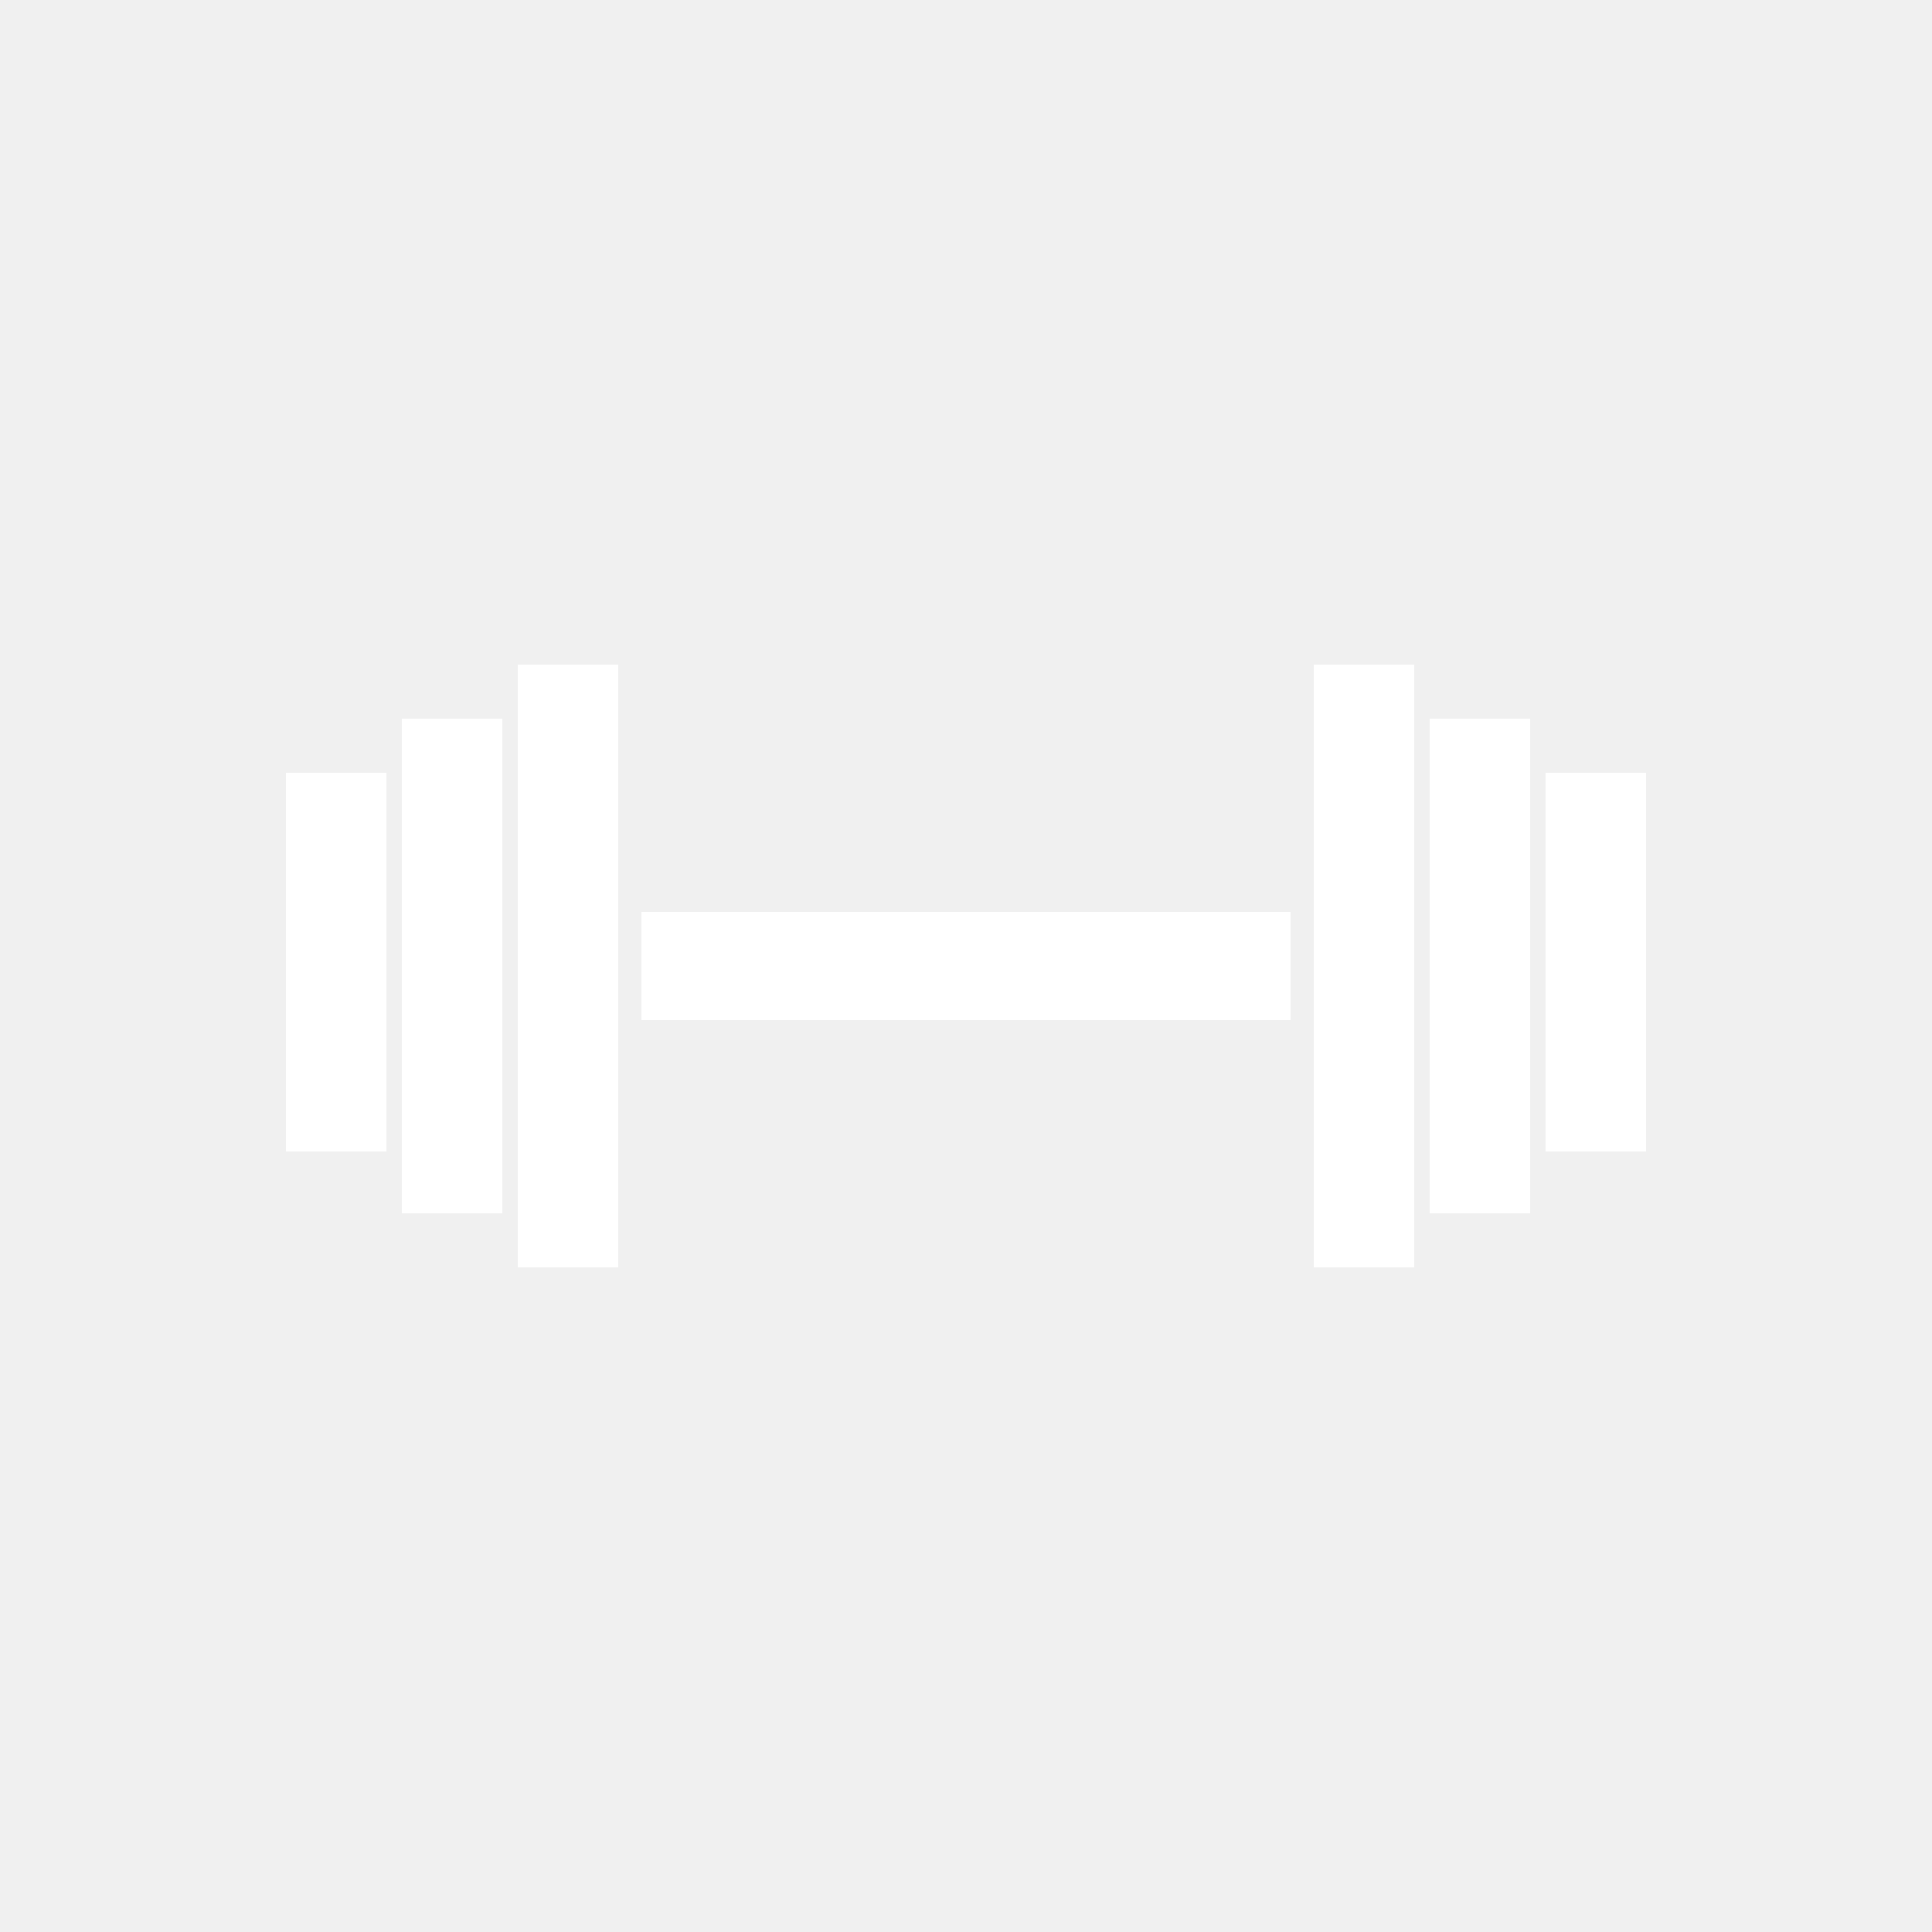
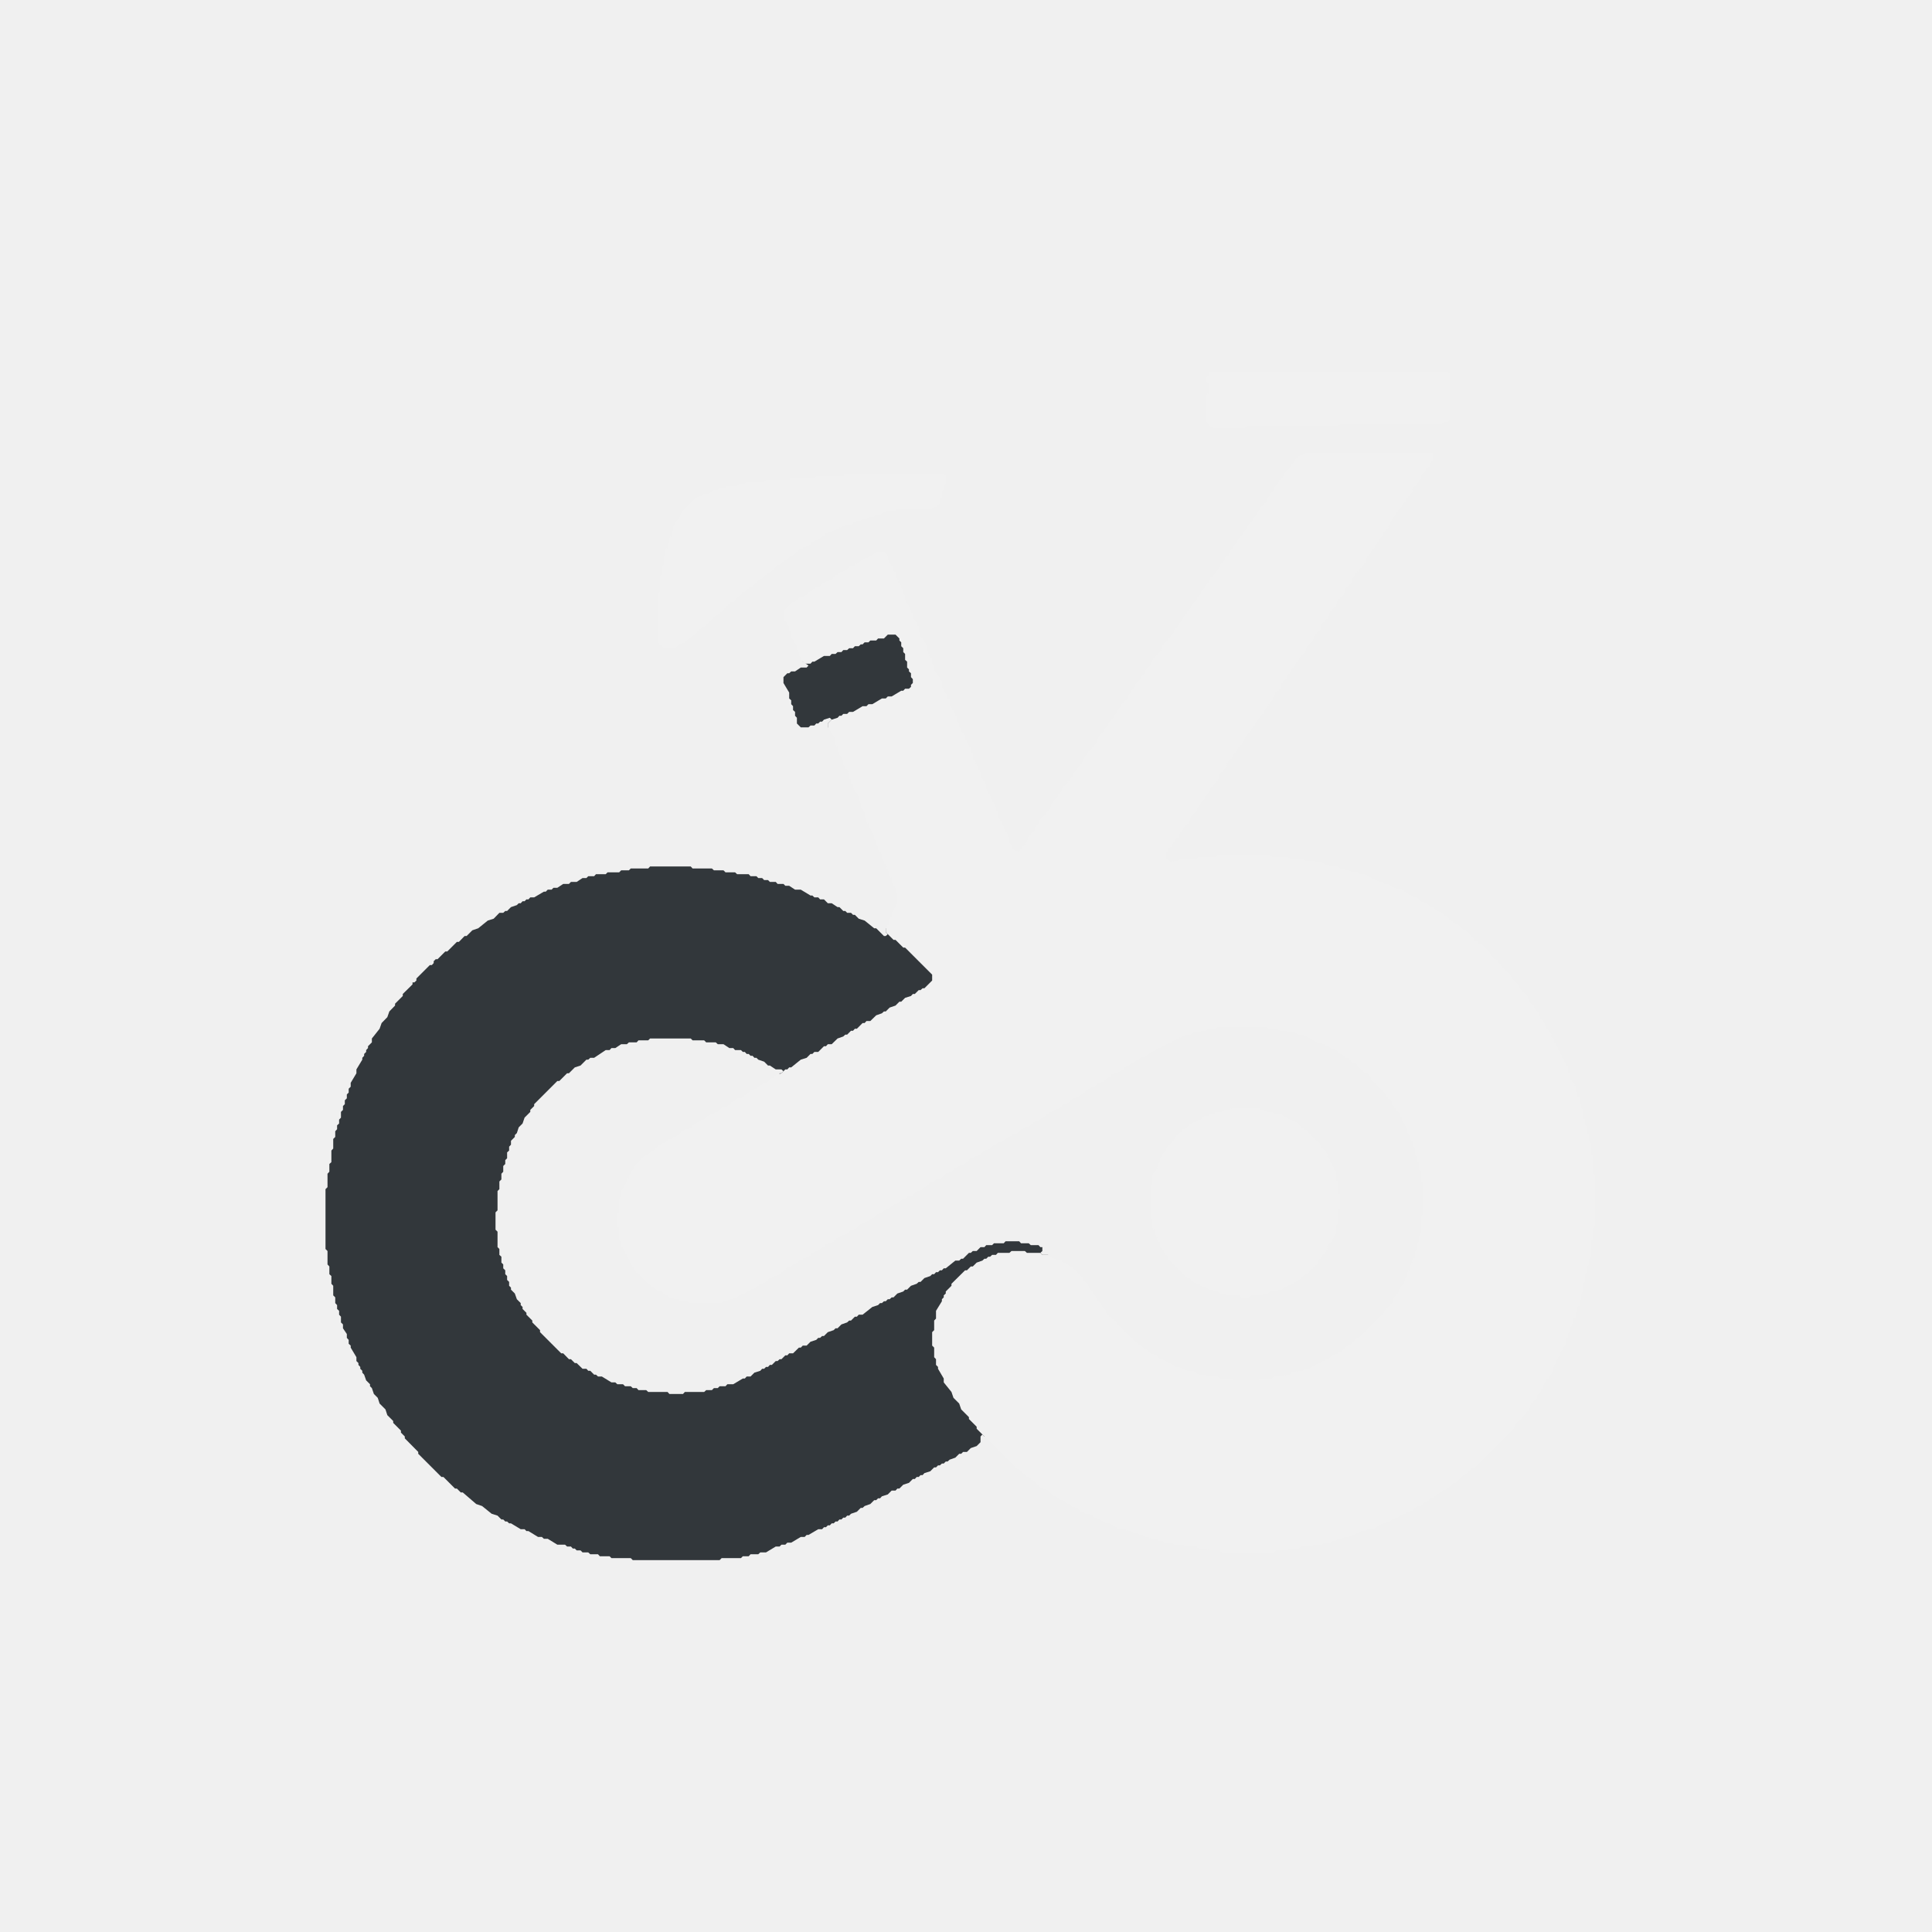
<svg xmlns="http://www.w3.org/2000/svg" viewBox="0 0 250 250" aria-hidden="true">
-   <g fill="#FFFFFF">
-     <rect x="37" y="100" width="13" height="49" />
-     <rect x="52" y="93" width="13" height="64" />
-     <rect x="67" y="86" width="13" height="78" />
-     <rect x="83" y="118" width="84" height="14" />
-     <rect x="170" y="86" width="13" height="78" />
-     <rect x="185" y="93" width="13" height="64" />
-     <rect x="200" y="100" width="13" height="49" />
-   </g>
+   <path fill="#32373B" fill-rule="evenodd" d="M77.12 113.12 L76.88 113.38 L76.12 113.38 L75.88 113.62 L75.38 113.62 L74.62 114.12 L73.88 114.12 L73.62 114.38 L72.88 114.38 L72.12 114.88 L71.62 114.88 L71.38 115.12 L70.88 115.12 L70.62 115.38 L70.38 115.38 L69.12 116.12 L68.62 116.12 L68.38 116.38 L68.12 116.38 L67.88 116.62 L67.62 116.62 L67.38 116.88 L67.12 116.88 L66.88 117.12 L66.12 117.38 L65.62 117.88 L65.38 117.88 L65.12 118.12 L64.62 118.12 L63.88 118.88 L63.12 119.12 L61.88 120.12 L61.12 120.38 L60.38 121.12 L60.12 121.12 L59.38 121.88 L59.12 121.88 L57.88 123.12 L57.62 123.12 L56.62 124.12 L56.38 124.12 L56.12 124.38 L56.12 124.62 L55.88 124.88 L55.62 124.88 L53.88 126.62 L53.88 126.88 L53.62 127.12 L53.38 127.12 L53.38 127.38 L52.12 128.62 L52.12 128.88 L51.12 129.88 L51.12 130.12 L50.38 130.88 L50.12 131.62 L49.38 132.38 L49.12 133.12 L48.12 134.38 L48.12 134.88 L47.62 135.38 L47.62 135.62 L47.38 135.88 L47.38 136.12 L47.12 136.38 L47.12 136.62 L46.88 136.88 L46.88 137.12 L46.12 138.38 L46.12 138.88 L45.38 140.12 L45.38 140.62 L45.12 140.88 L45.12 141.38 L44.88 141.62 L44.88 142.12 L44.62 142.38 L44.62 142.88 L44.38 143.12 L44.38 143.62 L44.12 143.88 L44.12 144.62 L43.88 144.88 L43.88 145.38 L43.62 145.62 L43.62 146.12 L43.38 146.38 L43.38 147.12 L43.12 147.38 L43.12 148.62 L42.88 148.88 L42.88 150.38 L42.62 150.62 L42.62 151.62 L42.38 151.88 L42.38 153.62 L42.12 153.88 L42.12 161.62 L42.38 161.88 L42.38 163.62 L42.62 163.88 L42.62 164.88 L42.88 165.12 L42.88 166.12 L43.12 166.38 L43.12 167.62 L43.38 167.88 L43.38 168.62 L43.62 168.88 L43.62 169.38 L43.88 169.62 L43.88 170.12 L44.12 170.38 L44.12 171.12 L44.38 171.38 L44.38 171.88 L44.88 172.62 L44.88 173.12 L45.12 173.38 L45.12 173.88 L45.38 174.12 L45.38 174.38 L46.12 175.62 L46.12 176.12 L46.38 176.38 L46.38 176.62 L46.62 176.88 L46.62 177.12 L46.88 177.38 L46.88 177.62 L47.12 177.88 L47.38 178.62 L47.88 179.12 L47.88 179.38 L48.12 179.62 L48.38 180.38 L48.88 180.88 L49.12 181.62 L49.88 182.38 L50.12 183.12 L50.88 183.88 L50.88 184.12 L51.88 185.12 L51.88 185.38 L52.38 185.88 L52.38 186.12 L54.12 187.88 L54.12 188.12 L57.12 191.12 L57.38 191.12 L58.88 192.62 L59.12 192.62 L59.62 193.12 L59.88 193.12 L61.62 194.62 L62.38 194.88 L63.62 195.88 L64.38 196.12 L64.88 196.62 L65.12 196.62 L65.38 196.88 L65.62 196.88 L65.88 197.12 L66.12 197.12 L67.38 197.88 L67.88 197.88 L68.12 198.12 L68.38 198.12 L69.62 198.88 L70.12 198.88 L70.38 199.12 L70.88 199.12 L72.12 199.88 L73.12 199.88 L73.38 200.12 L73.88 200.12 L74.12 200.38 L74.38 200.38 L74.62 200.62 L75.12 200.62 L75.38 200.88 L76.12 200.88 L76.38 201.12 L77.38 201.12 L77.62 201.38 L78.88 201.38 L79.12 201.62 L81.62 201.62 L81.88 201.88 L93.12 201.88 L93.38 201.62 L95.88 201.62 L96.12 201.38 L96.88 201.38 L97.12 201.12 L98.12 201.12 L98.38 200.88 L99.12 200.88 L100.38 200.12 L100.88 200.12 L101.12 199.88 L101.62 199.88 L101.88 199.62 L102.38 199.62 L103.62 198.88 L104.12 198.88 L104.38 198.62 L104.62 198.62 L105.88 197.88 L106.38 197.88 L106.62 197.62 L106.88 197.62 L107.12 197.38 L107.38 197.38 L107.62 197.12 L107.88 197.12 L108.12 196.88 L108.38 196.88 L108.62 196.62 L108.88 196.62 L109.12 196.38 L109.38 196.38 L109.62 196.12 L109.88 196.12 L110.12 195.88 L110.88 195.62 L111.38 195.12 L111.62 195.12 L111.88 194.88 L112.62 194.62 L113.12 194.12 L113.38 194.12 L113.62 193.88 L113.88 193.88 L114.12 193.62 L114.88 193.38 L115.38 192.88 L115.88 192.88 L116.12 192.62 L116.38 192.62 L116.88 192.12 L117.62 191.88 L118.12 191.38 L118.38 191.38 L118.62 191.12 L118.88 191.12 L119.12 190.88 L119.38 190.88 L119.62 190.62 L120.38 190.38 L120.88 189.88 L121.12 189.88 L121.38 189.62 L121.62 189.62 L121.88 189.38 L122.12 189.38 L122.38 189.12 L122.62 189.12 L122.88 188.88 L123.62 188.62 L124.12 188.12 L124.38 188.12 L124.62 187.88 L125.12 187.88 L125.62 187.38 L126.38 187.12 L126.88 186.62 L126.88 185.88 L127.12 185.62 L127.38 185.88 L127.88 185.88 L127.88 184.88 L127.12 184.12 L127.12 183.88 L125.88 182.62 L125.88 182.38 L125.12 181.62 L125.12 181.38 L124.12 180.12 L123.88 179.38 L123.12 178.62 L123.12 178.38 L122.88 178.12 L122.88 177.88 L122.62 177.62 L122.62 177.38 L121.88 176.12 L121.88 175.62 L121.62 175.38 L121.62 174.62 L121.38 174.38 L121.38 172.12 L121.62 171.88 L121.62 170.88 L121.88 170.62 L121.88 170.12 L122.12 169.88 L122.12 169.62 L122.62 169.12 L122.62 168.62 L122.88 168.38 L122.88 168.12 L123.62 167.38 L123.62 167.12 L125.62 165.12 L125.88 165.12 L126.62 164.38 L126.88 164.38 L127.12 164.12 L127.38 164.12 L127.62 163.88 L127.88 163.88 L129.12 163.12 L129.62 163.12 L129.88 162.88 L130.62 162.88 L130.88 162.62 L132.88 162.62 L133.12 162.88 L135.62 162.88 L135.62 162.38 L134.88 162.38 L134.62 162.12 L134.88 161.88 L134.88 161.38 L134.62 161.38 L134.38 161.12 L133.38 161.12 L133.12 160.88 L132.12 160.88 L131.88 160.62 L130.12 160.62 L129.88 160.88 L128.62 160.88 L128.38 161.12 L127.62 161.12 L127.38 161.38 L126.88 161.38 L126.38 161.88 L125.88 161.88 L125.62 162.12 L125.38 162.12 L124.62 162.88 L124.38 162.88 L124.12 163.12 L123.62 163.12 L122.38 164.12 L122.12 164.12 L121.88 164.38 L121.62 164.38 L121.38 164.62 L121.12 164.62 L120.88 164.88 L120.62 164.88 L120.38 165.12 L119.62 165.38 L119.12 165.88 L118.88 165.88 L118.62 166.12 L117.88 166.38 L117.38 166.88 L117.12 166.88 L116.88 167.12 L116.12 167.38 L115.62 167.88 L115.38 167.88 L115.12 168.12 L114.88 168.12 L114.62 168.38 L114.38 168.38 L114.12 168.62 L113.88 168.62 L113.62 168.88 L112.88 169.12 L111.62 170.12 L111.12 170.12 L110.88 170.38 L110.62 170.38 L110.12 170.88 L109.88 170.88 L109.62 171.12 L108.88 171.38 L108.38 171.88 L108.12 171.88 L107.88 172.12 L107.12 172.38 L106.62 172.88 L106.38 172.88 L106.12 173.12 L105.88 173.12 L105.62 173.38 L104.88 173.62 L104.38 174.12 L103.88 174.12 L103.62 174.38 L103.38 174.38 L102.62 175.12 L102.12 175.12 L101.88 175.38 L101.62 175.38 L101.12 175.88 L100.88 175.88 L100.62 176.12 L100.38 176.12 L99.88 176.62 L99.62 176.62 L99.38 176.88 L99.12 176.88 L98.88 177.12 L98.62 177.12 L98.38 177.38 L97.62 177.62 L97.12 178.12 L96.62 178.12 L96.38 178.38 L96.12 178.38 L94.88 179.12 L94.12 179.12 L93.88 179.38 L93.12 179.38 L92.88 179.62 L92.38 179.62 L92.12 179.88 L91.38 179.88 L91.12 180.12 L88.62 180.12 L88.38 180.38 L86.62 180.38 L86.38 180.12 L83.88 180.12 L83.62 179.88 L82.62 179.88 L82.38 179.62 L81.88 179.62 L81.62 179.38 L80.88 179.38 L80.62 179.12 L79.88 179.12 L79.62 178.88 L79.12 178.88 L77.88 178.12 L77.38 178.12 L77.12 177.88 L76.88 177.88 L76.38 177.38 L76.12 177.38 L75.88 177.12 L75.38 177.12 L74.62 176.38 L74.38 176.38 L73.88 175.88 L73.62 175.88 L72.88 175.12 L72.62 175.12 L69.88 172.38 L69.88 172.12 L68.88 171.12 L68.88 170.88 L68.12 170.12 L68.12 169.88 L67.62 169.38 L67.62 169.12 L67.38 168.88 L67.38 168.62 L66.88 168.12 L66.62 167.38 L66.12 166.88 L66.12 166.62 L65.88 166.38 L65.88 165.88 L65.62 165.62 L65.62 165.12 L65.38 164.88 L65.38 164.38 L65.12 164.12 L65.12 163.62 L64.88 163.38 L64.88 162.62 L64.62 162.38 L64.62 161.62 L64.38 161.38 L64.38 159.38 L64.12 159.12 L64.12 156.88 L64.38 156.62 L64.38 154.12 L64.62 153.88 L64.62 152.88 L64.88 152.62 L64.88 151.88 L65.12 151.62 L65.12 150.88 L65.38 150.62 L65.38 150.12 L65.62 149.88 L65.62 149.12 L65.88 148.88 L65.88 148.38 L66.12 148.12 L66.12 147.62 L66.62 147.12 L66.62 146.88 L66.88 146.62 L67.12 145.88 L67.62 145.38 L67.88 144.62 L68.62 143.88 L68.62 143.62 L69.12 143.12 L69.12 142.88 L72.12 139.88 L72.38 139.88 L73.38 138.88 L73.62 138.88 L74.38 138.12 L75.12 137.88 L75.88 137.12 L76.12 137.12 L76.38 136.88 L76.88 136.88 L78.38 135.88 L78.88 135.88 L79.12 135.62 L79.62 135.62 L80.38 135.12 L81.12 135.12 L81.38 134.88 L82.38 134.88 L82.62 134.62 L83.88 134.62 L84.12 134.38 L89.38 134.38 L89.62 134.62 L91.12 134.62 L91.38 134.88 L92.62 134.88 L92.88 135.12 L93.62 135.12 L94.38 135.62 L94.88 135.62 L95.12 135.88 L95.88 135.88 L96.12 136.12 L96.38 136.12 L96.62 136.38 L96.88 136.38 L97.12 136.62 L97.38 136.62 L97.62 136.88 L97.88 136.88 L98.12 137.12 L98.88 137.38 L99.38 137.88 L99.62 137.88 L100.38 138.38 L101.12 138.38 L101.38 138.62 L101.12 138.88 L100.88 138.88 L100.88 139.38 L102.12 139.38 L102.62 138.88 L103.38 138.62 L103.88 138.12 L104.62 137.88 L105.12 137.38 L105.38 137.38 L105.62 137.12 L105.88 137.12 L106.12 136.88 L106.88 136.62 L107.38 136.12 L107.62 136.12 L107.88 135.88 L108.62 135.62 L109.38 134.88 L109.62 134.88 L109.88 134.62 L110.62 134.38 L111.12 133.88 L111.88 133.62 L112.38 133.12 L112.62 133.12 L112.88 132.88 L113.62 132.62 L114.12 132.12 L114.88 131.88 L115.38 131.38 L115.62 131.38 L116.12 130.88 L116.88 130.62 L117.38 130.12 L117.62 130.12 L117.88 129.88 L118.62 129.62 L119.12 129.12 L119.88 128.88 L121.12 127.88 L121.12 125.12 L118.12 122.12 L117.88 122.12 L116.62 120.88 L116.38 120.88 L115.62 120.12 L114.62 120.12 L114.62 120.62 L114.88 120.88 L114.62 121.12 L114.38 121.12 L113.38 120.12 L113.12 120.12 L111.88 119.12 L111.12 118.88 L110.62 118.38 L110.38 118.38 L110.12 118.12 L109.62 118.12 L109.38 117.88 L109.12 117.88 L108.62 117.38 L108.38 117.38 L107.62 116.88 L107.12 116.88 L106.62 116.38 L106.12 116.38 L105.88 116.12 L105.38 116.12 L105.12 115.88 L104.88 115.88 L103.62 115.12 L102.88 115.12 L102.12 114.62 L101.62 114.62 L101.38 114.38 L100.62 114.38 L100.38 114.12 L99.62 114.12 L99.38 113.88 L98.88 113.88 L98.62 113.62 L98.12 113.62 L97.88 113.38 L97.12 113.38 L96.88 113.12 L95.38 113.12 L95.12 112.88 L93.88 112.88 L93.62 112.62 L92.38 112.62 L92.12 112.38 L89.62 112.38 L89.38 112.12 L84.12 112.12 L83.88 112.38 L81.62 112.38 L81.38 112.62 L80.38 112.62 L80.12 112.88 L78.62 112.88 L78.38 113.12ZM117.12 82.12 L116.62 81.62 L113.88 81.62 L113.12 82.12 L112.38 82.12 L112.12 82.38 L111.62 82.38 L111.38 82.62 L110.88 82.62 L110.12 83.12 L109.62 83.12 L109.38 83.38 L108.88 83.38 L108.62 83.62 L108.12 83.62 L107.88 83.88 L107.12 83.88 L106.88 84.12 L106.38 84.12 L106.12 84.38 L105.62 84.38 L104.38 85.12 L103.88 85.12 L103.88 85.62 L104.62 86.12 L104.38 86.38 L103.62 86.38 L102.88 86.88 L102.38 86.88 L102.12 87.12 L101.88 87.12 L101.38 87.62 L101.38 88.38 L102.12 89.62 L102.12 90.38 L102.38 90.62 L102.38 91.12 L102.62 91.38 L102.62 91.88 L102.88 92.12 L102.88 92.62 L103.12 92.88 L103.12 93.62 L103.62 94.12 L104.62 94.12 L104.88 93.88 L105.38 93.88 L105.62 93.62 L105.88 93.62 L106.12 93.38 L106.38 93.38 L106.62 93.12 L107.38 92.88 L107.62 93.12 L107.12 93.62 L107.12 94.12 L107.88 94.12 L108.12 93.88 L108.38 93.88 L109.62 93.12 L110.12 93.12 L110.38 92.88 L110.88 92.88 L112.12 92.12 L112.62 92.12 L112.88 91.88 L113.38 91.88 L114.62 91.12 L115.12 91.12 L115.38 90.88 L115.88 90.88 L117.12 90.12 L117.62 90.12 L117.88 89.88 L118.12 89.88 L118.62 89.38 L118.62 86.62 L118.12 85.88 L118.12 85.38 L117.88 85.12 L117.88 84.38 L117.62 84.12 L117.62 83.38 L117.12 82.62Z" />
+   <path fill="#F1F1F1" fill-rule="evenodd" d="M159.38 143.38 L159.12 143.62 L158.38 143.62 L158.12 143.88 L157.38 143.88 L157.12 144.12 L156.62 144.12 L156.38 144.38 L155.88 144.38 L155.38 144.88 L155.12 144.88 L154.88 145.12 L154.12 145.38 L153.38 146.12 L153.12 146.12 L151.88 147.38 L151.88 147.62 L150.88 148.62 L150.88 148.88 L150.38 149.38 L150.38 149.62 L150.12 149.88 L150.12 150.38 L149.88 150.62 L149.88 150.88 L149.12 152.12 L149.12 153.38 L148.88 153.62 L148.88 157.62 L149.12 157.88 L149.12 158.88 L149.38 159.12 L149.38 159.62 L150.12 160.88 L150.12 161.38 L150.62 161.88 L150.62 162.12 L151.12 162.62 L151.12 162.88 L152.38 164.12 L152.38 164.38 L152.62 164.38 L153.62 165.38 L153.88 165.38 L154.38 165.88 L155.12 166.12 L155.62 166.62 L156.12 166.62 L156.38 166.88 L156.88 166.88 L157.12 167.12 L157.62 167.12 L157.88 167.38 L158.38 167.38 L158.62 167.62 L160.38 167.62 L160.62 167.88 L161.62 167.88 L161.88 167.62 L163.38 167.62 L163.62 167.38 L164.12 167.38 L164.38 167.12 L165.12 167.12 L165.38 166.88 L165.88 166.88 L166.12 166.62 L166.38 166.62 L166.62 166.38 L167.38 166.12 L167.88 165.62 L168.12 165.62 L168.88 164.88 L169.12 164.88 L170.62 163.38 L170.62 163.12 L171.62 161.88 L171.88 161.12 L172.38 160.62 L172.38 160.38 L172.88 159.62 L172.88 158.62 L173.12 158.38 L173.12 156.62 L173.38 156.38 L173.38 154.62 L173.12 154.38 L173.12 152.88 L172.88 152.62 L172.88 151.62 L172.62 151.38 L172.62 151.12 L172.38 150.88 L172.38 150.62 L172.12 150.38 L172.12 150.12 L171.88 149.88 L171.62 149.12 L170.88 148.38 L170.88 148.12 L168.62 145.88 L168.38 145.88 L167.62 145.12 L167.38 145.12 L167.12 144.88 L166.88 144.88 L165.62 144.12 L164.88 144.12 L164.62 143.88 L163.88 143.88 L163.62 143.62 L163.12 143.62 L162.88 143.38ZM122.38 61.62 L122.12 61.38 L109.38 61.38 L109.12 61.62 L105.62 61.62 L105.38 61.88 L102.38 61.88 L102.12 62.12 L99.12 62.12 L98.88 62.38 L96.62 62.38 L96.38 62.62 L95.62 62.62 L95.38 62.88 L94.12 62.88 L93.88 63.12 L93.12 63.12 L92.88 63.38 L92.38 63.38 L91.62 63.88 L91.12 63.88 L90.88 64.12 L90.12 64.38 L88.12 66.38 L87.88 67.12 L87.38 67.62 L87.38 67.88 L87.12 68.12 L87.12 68.62 L86.88 68.88 L86.88 69.38 L86.62 69.62 L86.62 70.12 L86.38 70.38 L86.38 70.88 L86.12 71.12 L86.12 71.88 L85.88 72.12 L85.88 73.12 L85.62 73.38 L85.62 74.38 L85.38 74.62 L85.38 76.62 L85.12 76.88 L85.12 83.12 L85.88 83.88 L87.38 83.88 L87.88 83.38 L88.62 83.12 L89.38 82.38 L89.62 82.38 L90.88 81.12 L91.12 81.12 L92.62 79.62 L92.88 79.62 L94.62 77.88 L94.88 77.88 L96.12 76.62 L96.38 76.62 L97.12 75.88 L97.38 75.88 L98.38 74.88 L98.62 74.88 L99.38 74.12 L99.62 74.12 L100.62 73.12 L100.88 73.12 L101.62 72.38 L101.88 72.38 L102.38 71.88 L102.62 71.88 L103.38 71.12 L103.62 71.12 L103.88 70.88 L104.62 70.62 L105.38 69.88 L105.88 69.88 L107.12 68.88 L107.62 68.88 L107.88 68.62 L108.12 68.62 L109.38 67.88 L110.12 67.88 L110.88 67.38 L111.38 67.38 L111.62 67.12 L112.12 67.12 L112.38 66.88 L113.12 66.88 L113.38 66.62 L113.88 66.62 L114.62 66.12 L115.88 66.12 L116.12 65.88 L120.62 65.88 L120.88 65.62 L121.12 65.62 L121.62 65.12 L121.62 64.62 L121.88 64.38 L121.88 63.62 L122.12 63.38 L122.12 62.88 L122.38 62.62ZM185.38 58.62 L168.88 58.62 L168.62 58.88 L167.88 59.12 L167.62 59.38 L167.62 59.62 L166.88 60.38 L166.88 60.62 L166.12 61.38 L166.12 61.62 L165.38 62.38 L165.38 62.62 L164.88 63.12 L164.88 63.38 L164.38 63.88 L164.38 64.12 L163.88 64.62 L163.88 64.88 L163.12 65.62 L163.12 65.88 L162.62 66.38 L162.62 66.62 L162.12 67.12 L162.12 67.38 L161.38 68.12 L161.38 68.38 L160.88 68.88 L160.88 69.12 L160.12 69.88 L160.12 70.12 L159.62 70.62 L159.62 70.88 L159.12 71.38 L159.12 71.62 L158.38 72.38 L158.38 72.62 L157.88 73.12 L157.88 73.38 L156.38 75.12 L156.38 75.38 L155.88 75.88 L155.88 76.12 L155.38 76.62 L155.38 76.88 L154.88 77.38 L154.88 77.62 L154.12 78.38 L154.12 78.62 L153.62 79.12 L153.62 79.38 L153.12 79.88 L153.12 80.12 L152.38 80.88 L152.38 81.12 L151.88 81.62 L151.88 81.88 L150.38 83.62 L150.12 84.38 L149.12 85.38 L148.88 86.12 L148.12 86.88 L148.12 87.12 L147.62 87.62 L147.62 87.88 L146.88 88.62 L146.88 88.88 L146.38 89.38 L146.38 89.62 L145.88 90.12 L145.88 90.38 L145.12 91.12 L145.12 91.38 L144.62 91.88 L144.62 92.12 L144.12 92.62 L144.12 92.88 L143.38 93.62 L143.38 93.88 L142.88 94.38 L142.88 94.62 L142.12 95.38 L141.88 96.12 L140.38 97.88 L140.12 98.62 L139.38 99.38 L139.38 99.62 L138.88 100.12 L138.88 100.38 L137.38 102.12 L137.38 102.38 L136.88 102.88 L136.88 103.12 L136.12 103.88 L135.88 104.62 L134.38 106.38 L134.38 106.62 L133.88 107.12 L133.88 107.38 L133.12 108.12 L132.88 108.88 L131.88 110.12 L131.38 110.12 L130.88 109.62 L130.88 109.38 L130.62 109.12 L130.62 108.38 L130.38 108.12 L130.38 107.88 L130.12 107.62 L130.12 107.38 L129.88 107.12 L129.88 106.88 L129.12 105.62 L129.12 105.12 L128.88 104.88 L128.88 104.38 L128.62 104.12 L128.62 103.88 L128.38 103.62 L128.38 103.38 L127.62 102.12 L127.62 101.62 L126.88 100.38 L126.88 99.88 L126.62 99.62 L126.62 99.38 L125.88 98.12 L125.88 97.62 L125.62 97.38 L125.62 96.88 L124.88 95.62 L124.88 95.12 L124.38 94.62 L124.38 94.38 L124.12 94.12 L124.12 93.62 L123.88 93.38 L123.88 92.88 L123.62 92.62 L123.62 92.38 L122.88 91.12 L122.88 90.62 L122.62 90.38 L122.62 90.12 L121.88 88.88 L121.88 88.12 L120.88 86.62 L120.88 86.12 L120.62 85.88 L120.62 85.38 L119.88 84.12 L119.88 83.38 L119.62 83.12 L119.62 82.88 L119.12 82.38 L119.12 81.88 L118.88 81.62 L118.88 81.12 L118.62 80.88 L118.62 80.62 L118.12 79.88 L118.12 79.38 L117.88 79.12 L117.88 78.88 L117.12 77.62 L117.12 77.12 L116.88 76.88 L116.88 76.38 L116.62 76.12 L116.62 75.88 L115.88 74.62 L115.88 74.12 L115.62 73.88 L115.62 73.62 L114.88 72.38 L114.88 71.88 L114.38 71.38 L113.38 71.38 L112.88 71.88 L112.62 71.88 L112.38 72.12 L111.62 72.38 L111.12 72.88 L110.88 72.88 L110.62 73.12 L109.88 73.38 L109.38 73.88 L108.62 74.12 L107.38 75.12 L106.62 75.38 L106.12 75.88 L105.38 76.12 L104.12 77.12 L103.38 77.38 L102.88 77.88 L102.62 77.88 L101.38 79.12 L101.38 80.12 L101.88 80.62 L101.88 80.88 L102.12 81.12 L102.12 81.62 L102.38 81.88 L102.38 82.38 L103.12 83.62 L103.12 84.12 L103.38 84.38 L103.38 84.88 L103.62 85.12 L103.62 85.38 L104.12 85.88 L104.88 85.88 L105.12 85.62 L105.38 85.62 L106.62 84.88 L107.38 84.88 L107.62 84.62 L108.12 84.62 L108.38 84.38 L108.88 84.38 L109.12 84.12 L109.62 84.12 L109.88 83.88 L110.38 83.88 L110.62 83.62 L111.12 83.62 L111.38 83.38 L111.62 83.38 L111.88 83.12 L112.38 83.12 L112.62 82.88 L113.38 82.88 L113.62 82.62 L114.38 82.62 L114.88 82.12 L115.88 82.12 L116.38 82.62 L116.38 82.88 L116.62 83.12 L116.62 83.62 L116.88 83.88 L116.88 84.38 L117.12 84.62 L117.12 85.38 L117.38 85.62 L117.38 86.38 L117.62 86.62 L117.62 86.88 L117.88 87.12 L117.88 87.62 L118.12 87.88 L118.12 88.38 L117.88 88.62 L117.88 88.88 L117.62 89.12 L117.12 89.12 L116.88 89.38 L116.62 89.38 L115.38 90.12 L114.88 90.12 L114.62 90.38 L114.12 90.38 L112.88 91.12 L112.38 91.12 L112.12 91.38 L111.62 91.38 L110.38 92.12 L109.88 92.12 L109.62 92.38 L109.12 92.38 L108.88 92.62 L108.62 92.62 L108.38 92.88 L107.62 93.12 L107.12 93.62 L107.12 94.12 L108.12 95.62 L108.12 96.38 L108.38 96.62 L108.38 97.12 L108.62 97.38 L108.62 97.62 L109.12 98.38 L109.12 98.88 L109.88 100.12 L109.88 100.62 L110.12 100.88 L110.12 101.38 L110.38 101.62 L110.38 101.88 L111.12 103.12 L111.12 103.62 L111.38 103.88 L111.38 104.38 L111.88 105.12 L111.88 105.62 L112.12 105.88 L112.12 106.38 L112.38 106.62 L112.38 106.88 L113.12 108.12 L113.12 108.62 L113.38 108.88 L113.38 109.38 L113.62 109.62 L113.62 109.88 L114.12 110.62 L114.12 111.12 L114.38 111.38 L114.38 111.62 L115.12 112.88 L115.12 113.38 L115.38 113.62 L115.38 114.12 L115.62 114.38 L115.62 114.62 L115.88 114.88 L115.88 115.38 L116.12 115.62 L116.12 116.88 L115.38 118.12 L115.38 118.62 L115.12 118.88 L115.12 119.38 L114.62 120.12 L114.62 120.62 L115.62 121.62 L115.88 121.62 L116.88 122.62 L117.12 122.62 L120.62 126.12 L120.62 126.88 L119.62 127.88 L119.38 127.88 L119.12 128.12 L118.88 128.12 L118.38 128.62 L118.12 128.62 L117.88 128.88 L117.12 129.12 L116.62 129.62 L116.38 129.62 L115.88 130.12 L115.12 130.38 L114.62 130.88 L114.38 130.88 L114.12 131.12 L113.38 131.38 L112.62 132.12 L112.12 132.12 L111.88 132.38 L111.62 132.38 L110.88 133.12 L110.62 133.12 L110.38 133.38 L110.12 133.38 L109.62 133.88 L109.38 133.88 L109.12 134.12 L108.38 134.38 L107.62 135.12 L107.12 135.12 L106.88 135.38 L106.62 135.38 L105.88 136.12 L105.38 136.12 L105.12 136.38 L104.88 136.38 L104.38 136.88 L103.62 137.12 L102.38 138.12 L102.12 138.12 L101.88 138.38 L101.62 138.38 L101.12 138.88 L100.38 139.12 L99.12 140.12 L98.88 140.12 L98.62 140.38 L98.38 140.38 L97.88 140.88 L97.12 141.12 L95.88 142.12 L95.38 142.12 L94.12 143.12 L93.38 143.38 L92.88 143.88 L92.62 143.88 L92.38 144.12 L91.62 144.38 L91.12 144.88 L90.38 145.12 L89.12 146.12 L88.62 146.12 L87.38 147.12 L87.12 147.12 L86.88 147.38 L86.62 147.38 L86.12 147.88 L85.38 148.12 L84.62 148.88 L84.38 148.88 L83.88 149.38 L83.62 149.38 L82.12 150.88 L82.12 151.12 L81.62 151.62 L81.62 151.88 L81.38 152.12 L81.38 152.38 L81.12 152.62 L81.12 152.88 L80.38 154.12 L80.38 154.88 L80.12 155.12 L80.12 156.88 L79.88 157.12 L79.88 158.62 L80.12 158.88 L80.12 160.38 L80.38 160.62 L80.38 161.12 L80.62 161.38 L80.62 161.62 L80.88 161.88 L80.88 162.12 L81.12 162.38 L81.12 162.62 L81.38 162.88 L81.62 163.62 L82.12 164.12 L82.12 164.38 L84.38 166.62 L84.62 166.62 L84.88 166.88 L85.62 167.12 L86.12 167.62 L86.38 167.62 L86.62 167.88 L87.12 167.88 L87.38 168.12 L87.88 168.12 L88.12 168.38 L88.88 168.38 L89.12 168.62 L93.38 168.62 L93.62 168.38 L94.12 168.38 L94.38 168.12 L94.88 168.12 L95.12 167.88 L95.38 167.88 L95.62 167.62 L95.88 167.62 L96.12 167.38 L96.38 167.38 L96.62 167.12 L96.88 167.12 L97.12 166.88 L97.88 166.62 L98.38 166.12 L99.12 165.88 L99.62 165.38 L99.88 165.38 L100.12 165.12 L100.88 164.88 L102.12 163.88 L102.38 163.88 L102.62 163.62 L102.88 163.62 L103.38 163.12 L103.62 163.12 L103.88 162.88 L104.62 162.62 L105.38 161.88 L105.88 161.88 L107.12 160.88 L107.62 160.88 L108.38 160.12 L108.62 160.12 L108.88 159.88 L109.62 159.62 L110.12 159.12 L110.88 158.88 L111.38 158.38 L111.62 158.38 L111.88 158.12 L112.62 157.88 L113.88 156.88 L114.12 156.88 L114.38 156.62 L115.12 156.38 L115.62 155.88 L116.38 155.62 L116.88 155.12 L117.12 155.12 L117.38 154.88 L118.12 154.62 L118.62 154.12 L119.38 153.88 L120.62 152.88 L120.88 152.88 L121.12 152.62 L121.88 152.38 L122.38 151.88 L123.12 151.62 L123.62 151.12 L123.88 151.12 L124.12 150.88 L124.88 150.62 L125.62 149.88 L125.88 149.88 L126.12 149.62 L126.88 149.38 L127.38 148.88 L128.12 148.62 L128.62 148.12 L128.88 148.12 L129.12 147.88 L129.88 147.62 L130.38 147.12 L130.62 147.12 L130.88 146.88 L131.62 146.62 L132.12 146.12 L132.38 146.12 L132.62 145.88 L133.38 145.62 L133.88 145.12 L134.62 144.88 L135.88 143.88 L136.12 143.88 L136.38 143.62 L137.12 143.38 L137.62 142.88 L138.38 142.62 L138.88 142.12 L139.62 141.88 L140.88 140.88 L141.12 140.88 L141.38 140.62 L141.62 140.62 L142.12 140.12 L142.88 139.88 L144.12 138.88 L144.62 138.88 L145.88 137.88 L146.12 137.88 L146.38 137.62 L146.62 137.62 L147.12 137.12 L147.38 137.12 L147.62 136.88 L148.38 136.62 L148.88 136.12 L149.12 136.12 L149.38 135.88 L149.62 135.88 L149.88 135.62 L150.12 135.62 L150.38 135.38 L150.62 135.38 L150.88 135.12 L151.12 135.12 L151.38 134.88 L151.62 134.88 L151.88 134.62 L152.12 134.62 L153.38 133.88 L154.12 133.88 L154.38 133.62 L155.12 133.62 L155.38 133.38 L156.12 133.38 L156.38 133.12 L157.38 133.12 L157.62 132.88 L163.88 132.88 L164.12 133.12 L165.38 133.12 L165.62 133.38 L166.38 133.38 L166.62 133.62 L167.62 133.62 L167.88 133.88 L168.62 133.88 L168.88 134.12 L169.12 134.12 L170.38 134.88 L170.88 134.88 L171.12 135.12 L171.38 135.12 L171.62 135.38 L171.88 135.38 L172.12 135.62 L172.88 135.88 L173.38 136.38 L173.62 136.38 L174.12 136.88 L174.38 136.88 L175.12 137.62 L175.38 137.62 L176.62 138.88 L176.88 138.88 L177.38 139.38 L177.38 139.62 L179.38 141.62 L179.38 141.88 L180.12 142.62 L180.12 142.88 L181.12 144.12 L181.12 144.38 L181.38 144.62 L181.38 144.88 L182.12 146.12 L182.12 146.62 L182.38 146.88 L182.38 147.38 L182.88 147.88 L182.88 148.38 L183.12 148.62 L183.12 149.38 L183.38 149.62 L183.38 150.12 L183.62 150.38 L183.62 151.38 L183.88 151.62 L183.88 152.88 L184.12 153.12 L184.12 157.12 L183.88 157.38 L183.88 159.62 L183.62 159.88 L183.62 160.62 L183.38 160.88 L183.38 161.62 L183.12 161.88 L183.12 162.62 L182.38 163.88 L182.38 164.38 L182.12 164.62 L182.12 165.12 L181.88 165.38 L181.62 166.12 L181.12 166.62 L180.88 167.38 L180.38 167.88 L180.12 168.62 L179.12 169.62 L179.12 169.88 L175.88 173.12 L175.62 173.12 L174.62 174.12 L174.38 174.12 L173.62 174.88 L173.38 174.88 L173.12 175.12 L172.38 175.38 L171.88 175.88 L171.62 175.88 L171.38 176.12 L171.12 176.12 L170.88 176.38 L170.62 176.38 L169.38 177.12 L168.88 177.12 L168.62 177.38 L167.88 177.38 L167.62 177.62 L167.12 177.62 L166.88 177.88 L166.38 177.88 L166.12 178.12 L164.88 178.12 L164.62 178.38 L163.12 178.38 L162.88 178.62 L159.62 178.62 L159.38 178.38 L157.88 178.38 L157.62 178.12 L156.12 178.12 L155.88 177.88 L155.12 177.88 L154.38 177.38 L153.62 177.38 L153.38 177.12 L152.88 177.12 L152.62 176.88 L152.12 176.88 L151.88 176.62 L151.62 176.62 L151.38 176.38 L151.12 176.38 L150.88 176.12 L150.12 175.88 L149.62 175.38 L148.88 175.12 L148.38 174.62 L148.12 174.62 L147.62 174.12 L147.38 174.12 L143.12 169.88 L143.12 169.62 L142.62 169.12 L142.62 168.88 L141.88 168.12 L141.88 167.88 L141.38 167.38 L141.38 167.12 L140.88 166.62 L140.88 166.38 L140.12 165.62 L140.12 165.38 L138.62 163.88 L138.38 163.88 L137.88 163.38 L137.62 163.38 L137.38 163.12 L136.88 163.12 L135.62 162.38 L134.88 162.38 L134.62 162.12 L132.88 162.12 L132.62 161.88 L130.88 161.88 L130.62 162.12 L129.12 162.12 L128.88 162.38 L128.38 162.38 L128.12 162.62 L127.88 162.62 L127.62 162.88 L127.38 162.88 L127.12 163.12 L126.38 163.38 L125.88 163.88 L125.62 163.88 L125.12 164.38 L124.88 164.38 L123.12 166.12 L123.12 166.38 L122.38 167.12 L122.38 167.38 L122.12 167.62 L122.12 167.88 L121.88 168.12 L121.88 168.38 L121.12 169.62 L121.12 170.62 L120.88 170.88 L120.88 172.12 L120.62 172.38 L120.62 174.12 L120.88 174.38 L120.88 175.62 L121.12 175.88 L121.12 176.62 L121.38 176.88 L121.38 177.12 L122.12 178.38 L122.12 178.88 L123.12 180.12 L123.38 180.88 L124.12 181.62 L124.38 182.38 L125.38 183.38 L125.38 183.62 L126.38 184.62 L126.38 184.88 L131.62 190.12 L131.88 190.12 L132.88 191.12 L133.12 191.12 L134.88 192.62 L135.62 192.88 L136.38 193.62 L136.62 193.62 L136.88 193.88 L137.62 194.12 L138.12 194.62 L138.38 194.62 L138.62 194.88 L139.38 195.12 L139.88 195.62 L140.12 195.62 L140.38 195.88 L140.88 195.88 L141.12 196.12 L141.38 196.12 L141.62 196.38 L141.88 196.38 L143.12 197.12 L143.62 197.12 L144.88 197.88 L145.62 197.88 L145.88 198.12 L146.38 198.12 L146.62 198.38 L147.12 198.38 L147.38 198.62 L147.88 198.62 L148.12 198.88 L148.62 198.88 L148.88 199.12 L149.62 199.12 L149.88 199.38 L150.38 199.38 L150.62 199.62 L151.62 199.62 L151.88 199.88 L153.12 199.88 L153.38 200.12 L154.88 200.12 L155.12 200.38 L156.12 200.38 L156.38 200.62 L157.88 200.62 L158.12 200.88 L164.88 200.88 L165.12 200.62 L166.62 200.62 L166.88 200.38 L168.12 200.38 L168.38 200.12 L169.62 200.12 L169.88 199.88 L171.12 199.88 L171.38 199.62 L172.12 199.62 L172.38 199.38 L172.88 199.38 L173.12 199.12 L173.62 199.12 L173.88 198.88 L174.62 198.88 L174.88 198.62 L175.38 198.62 L175.62 198.38 L175.88 198.38 L176.12 198.12 L176.62 198.12 L176.88 197.88 L177.62 197.88 L178.88 197.12 L179.38 197.12 L179.62 196.88 L179.88 196.88 L180.12 196.62 L180.38 196.62 L180.62 196.38 L180.88 196.38 L181.12 196.12 L181.38 196.12 L181.62 195.88 L181.88 195.88 L182.12 195.62 L182.88 195.38 L183.38 194.88 L183.88 194.88 L184.38 194.38 L184.62 194.38 L185.12 193.88 L185.38 193.88 L186.62 192.88 L187.38 192.62 L188.12 191.88 L188.38 191.88 L189.38 190.88 L189.62 190.88 L190.62 189.88 L190.88 189.88 L195.88 184.88 L195.88 184.62 L197.88 182.38 L198.12 181.62 L198.88 180.88 L198.88 180.62 L199.38 180.12 L199.38 179.88 L199.62 179.62 L199.88 178.88 L200.88 177.62 L200.88 177.12 L201.12 176.88 L201.12 176.62 L201.38 176.38 L201.38 176.12 L201.62 175.88 L201.62 175.62 L201.88 175.38 L201.88 175.12 L202.62 173.88 L202.62 173.38 L202.88 173.12 L202.88 172.62 L203.12 172.38 L203.12 171.88 L203.62 171.12 L203.62 170.62 L203.88 170.38 L203.88 169.88 L204.12 169.62 L204.12 169.12 L204.38 168.88 L204.38 168.38 L204.62 168.12 L204.62 167.38 L204.88 167.12 L204.88 166.12 L205.12 165.88 L205.12 164.88 L205.38 164.62 L205.38 163.88 L205.62 163.62 L205.62 162.88 L205.88 162.62 L205.88 160.62 L206.12 160.38 L206.12 158.88 L206.38 158.62 L206.38 152.12 L206.12 151.88 L206.12 149.62 L205.88 149.38 L205.88 147.88 L205.62 147.62 L205.62 146.88 L205.38 146.62 L205.38 145.88 L205.12 145.62 L205.12 144.88 L204.88 144.62 L204.88 143.62 L204.62 143.38 L204.62 142.88 L204.38 142.62 L204.38 142.12 L204.12 141.88 L204.12 141.38 L203.88 141.12 L203.88 140.62 L203.12 139.38 L203.12 138.88 L202.88 138.62 L202.88 138.12 L202.62 137.88 L202.62 137.62 L202.38 137.38 L202.38 137.12 L202.12 136.88 L202.12 136.62 L201.88 136.38 L201.88 136.12 L201.62 135.88 L201.62 135.62 L201.38 135.38 L201.38 135.12 L201.12 134.88 L201.12 134.62 L200.88 134.38 L200.62 133.62 L200.12 133.12 L200.12 132.88 L199.88 132.62 L199.88 132.38 L199.38 131.88 L199.12 131.12 L198.62 130.62 L198.62 130.38 L197.88 129.62 L197.62 128.88 L196.62 127.88 L196.62 127.62 L195.62 126.62 L195.62 126.38 L193.88 124.62 L193.88 124.38 L193.62 124.12 L193.38 124.12 L192.88 123.62 L192.88 123.38 L191.62 122.12 L191.38 122.12 L189.62 120.38 L189.38 120.38 L188.62 119.62 L188.38 119.62 L186.62 118.12 L185.88 117.88 L185.38 117.38 L185.12 117.38 L184.62 116.88 L183.88 116.62 L183.38 116.12 L182.88 116.12 L181.38 115.12 L180.88 115.12 L179.62 114.38 L179.12 114.38 L178.88 114.12 L178.38 114.12 L178.12 113.88 L177.88 113.88 L176.62 113.12 L175.88 113.12 L175.62 112.88 L174.88 112.88 L174.62 112.62 L174.12 112.62 L173.88 112.38 L173.38 112.38 L173.12 112.12 L172.12 112.12 L171.88 111.88 L171.38 111.88 L171.12 111.62 L170.38 111.62 L170.12 111.38 L168.88 111.38 L168.62 111.12 L166.88 111.12 L166.62 110.88 L164.62 110.88 L164.38 110.62 L157.62 110.62 L157.38 110.88 L155.12 110.88 L154.88 111.12 L152.62 111.12 L152.38 111.38 L151.88 111.38 L151.62 111.62 L150.88 111.12 L150.88 110.38 L151.12 110.12 L151.12 109.88 L151.38 109.62 L151.62 109.62 L151.88 108.88 L152.62 108.12 L152.62 107.88 L153.12 107.38 L153.12 107.12 L153.88 106.38 L154.12 105.62 L154.88 104.88 L154.88 104.62 L155.38 104.12 L155.38 103.88 L155.88 103.38 L155.88 103.12 L156.62 102.38 L156.62 102.12 L157.62 100.88 L157.88 100.12 L158.62 99.38 L158.88 98.62 L159.62 97.88 L159.62 97.62 L160.12 97.12 L160.12 96.88 L160.88 96.12 L161.12 95.38 L161.88 94.62 L161.88 94.38 L162.38 93.88 L162.38 93.62 L162.88 93.12 L162.88 92.88 L163.62 92.12 L163.62 91.88 L164.62 90.62 L164.88 89.88 L165.62 89.12 L165.88 88.38 L166.62 87.62 L166.62 87.38 L167.12 86.88 L167.12 86.62 L167.62 86.12 L167.62 85.88 L168.12 85.38 L168.12 85.12 L168.88 84.38 L169.12 83.62 L169.88 82.88 L170.12 82.12 L170.88 81.38 L171.12 80.62 L171.88 79.88 L172.12 79.12 L172.88 78.38 L173.12 77.62 L173.88 76.88 L174.12 76.12 L174.88 75.38 L175.12 74.62 L176.62 72.88 L176.88 72.12 L177.38 71.62 L177.38 71.38 L177.88 70.88 L177.88 70.62 L178.38 70.12 L178.38 69.88 L178.88 69.38 L178.88 69.12 L179.88 67.88 L179.88 67.62 L180.12 67.38 L180.12 67.12 L180.62 66.62 L180.62 66.38 L181.38 65.62 L181.38 65.38 L181.88 64.88 L181.88 64.62 L182.62 63.88 L182.88 63.12 L183.62 62.38 L183.62 62.12 L183.88 61.88 L183.88 61.62 L184.38 61.12 L184.38 60.88 L185.12 60.12 L185.12 59.88 L185.38 59.62ZM156.12 48.88 L156.12 49.38 L156.38 49.62 L156.38 50.88 L156.12 51.12 L156.12 54.62 L156.38 54.88 L156.38 55.12 L156.62 55.12 L156.88 55.38 L161.12 55.38 L161.38 55.12 L173.12 55.12 L173.38 54.88 L186.62 54.88 L186.88 54.62 L187.38 54.62 L187.62 54.38 L187.62 48.38 L187.38 48.12 L156.62 48.12Z" />
</svg>
